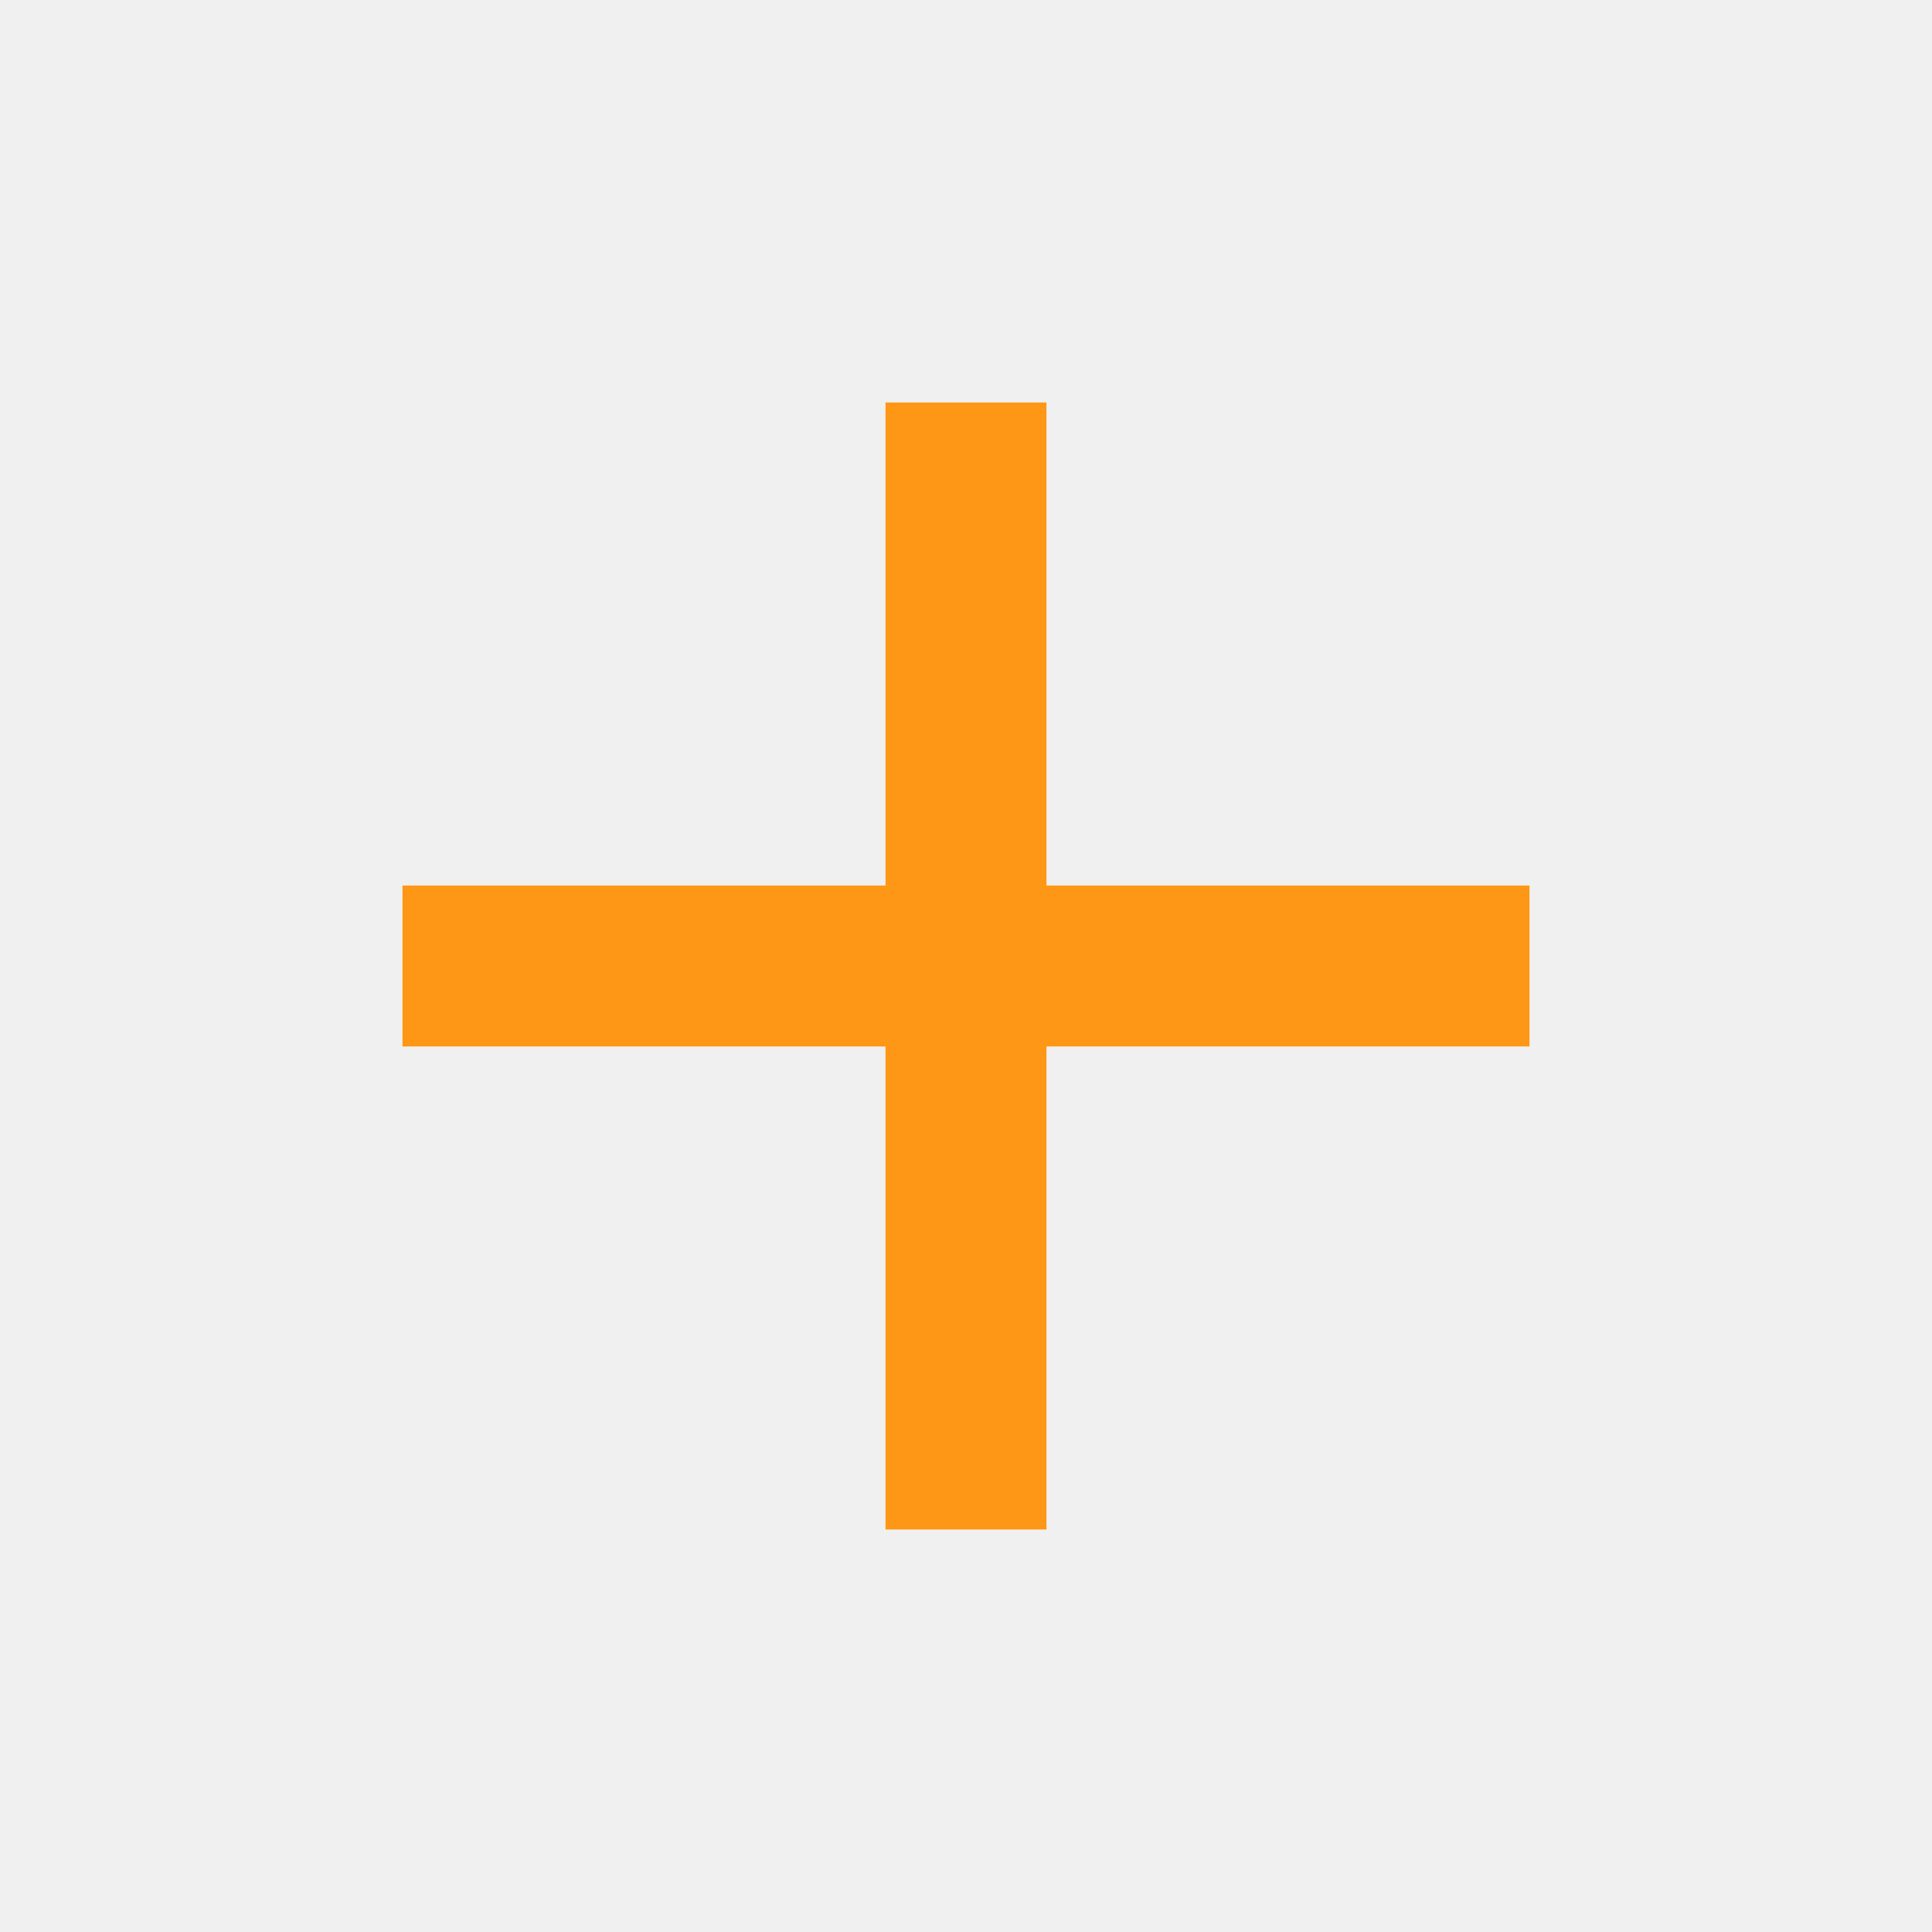
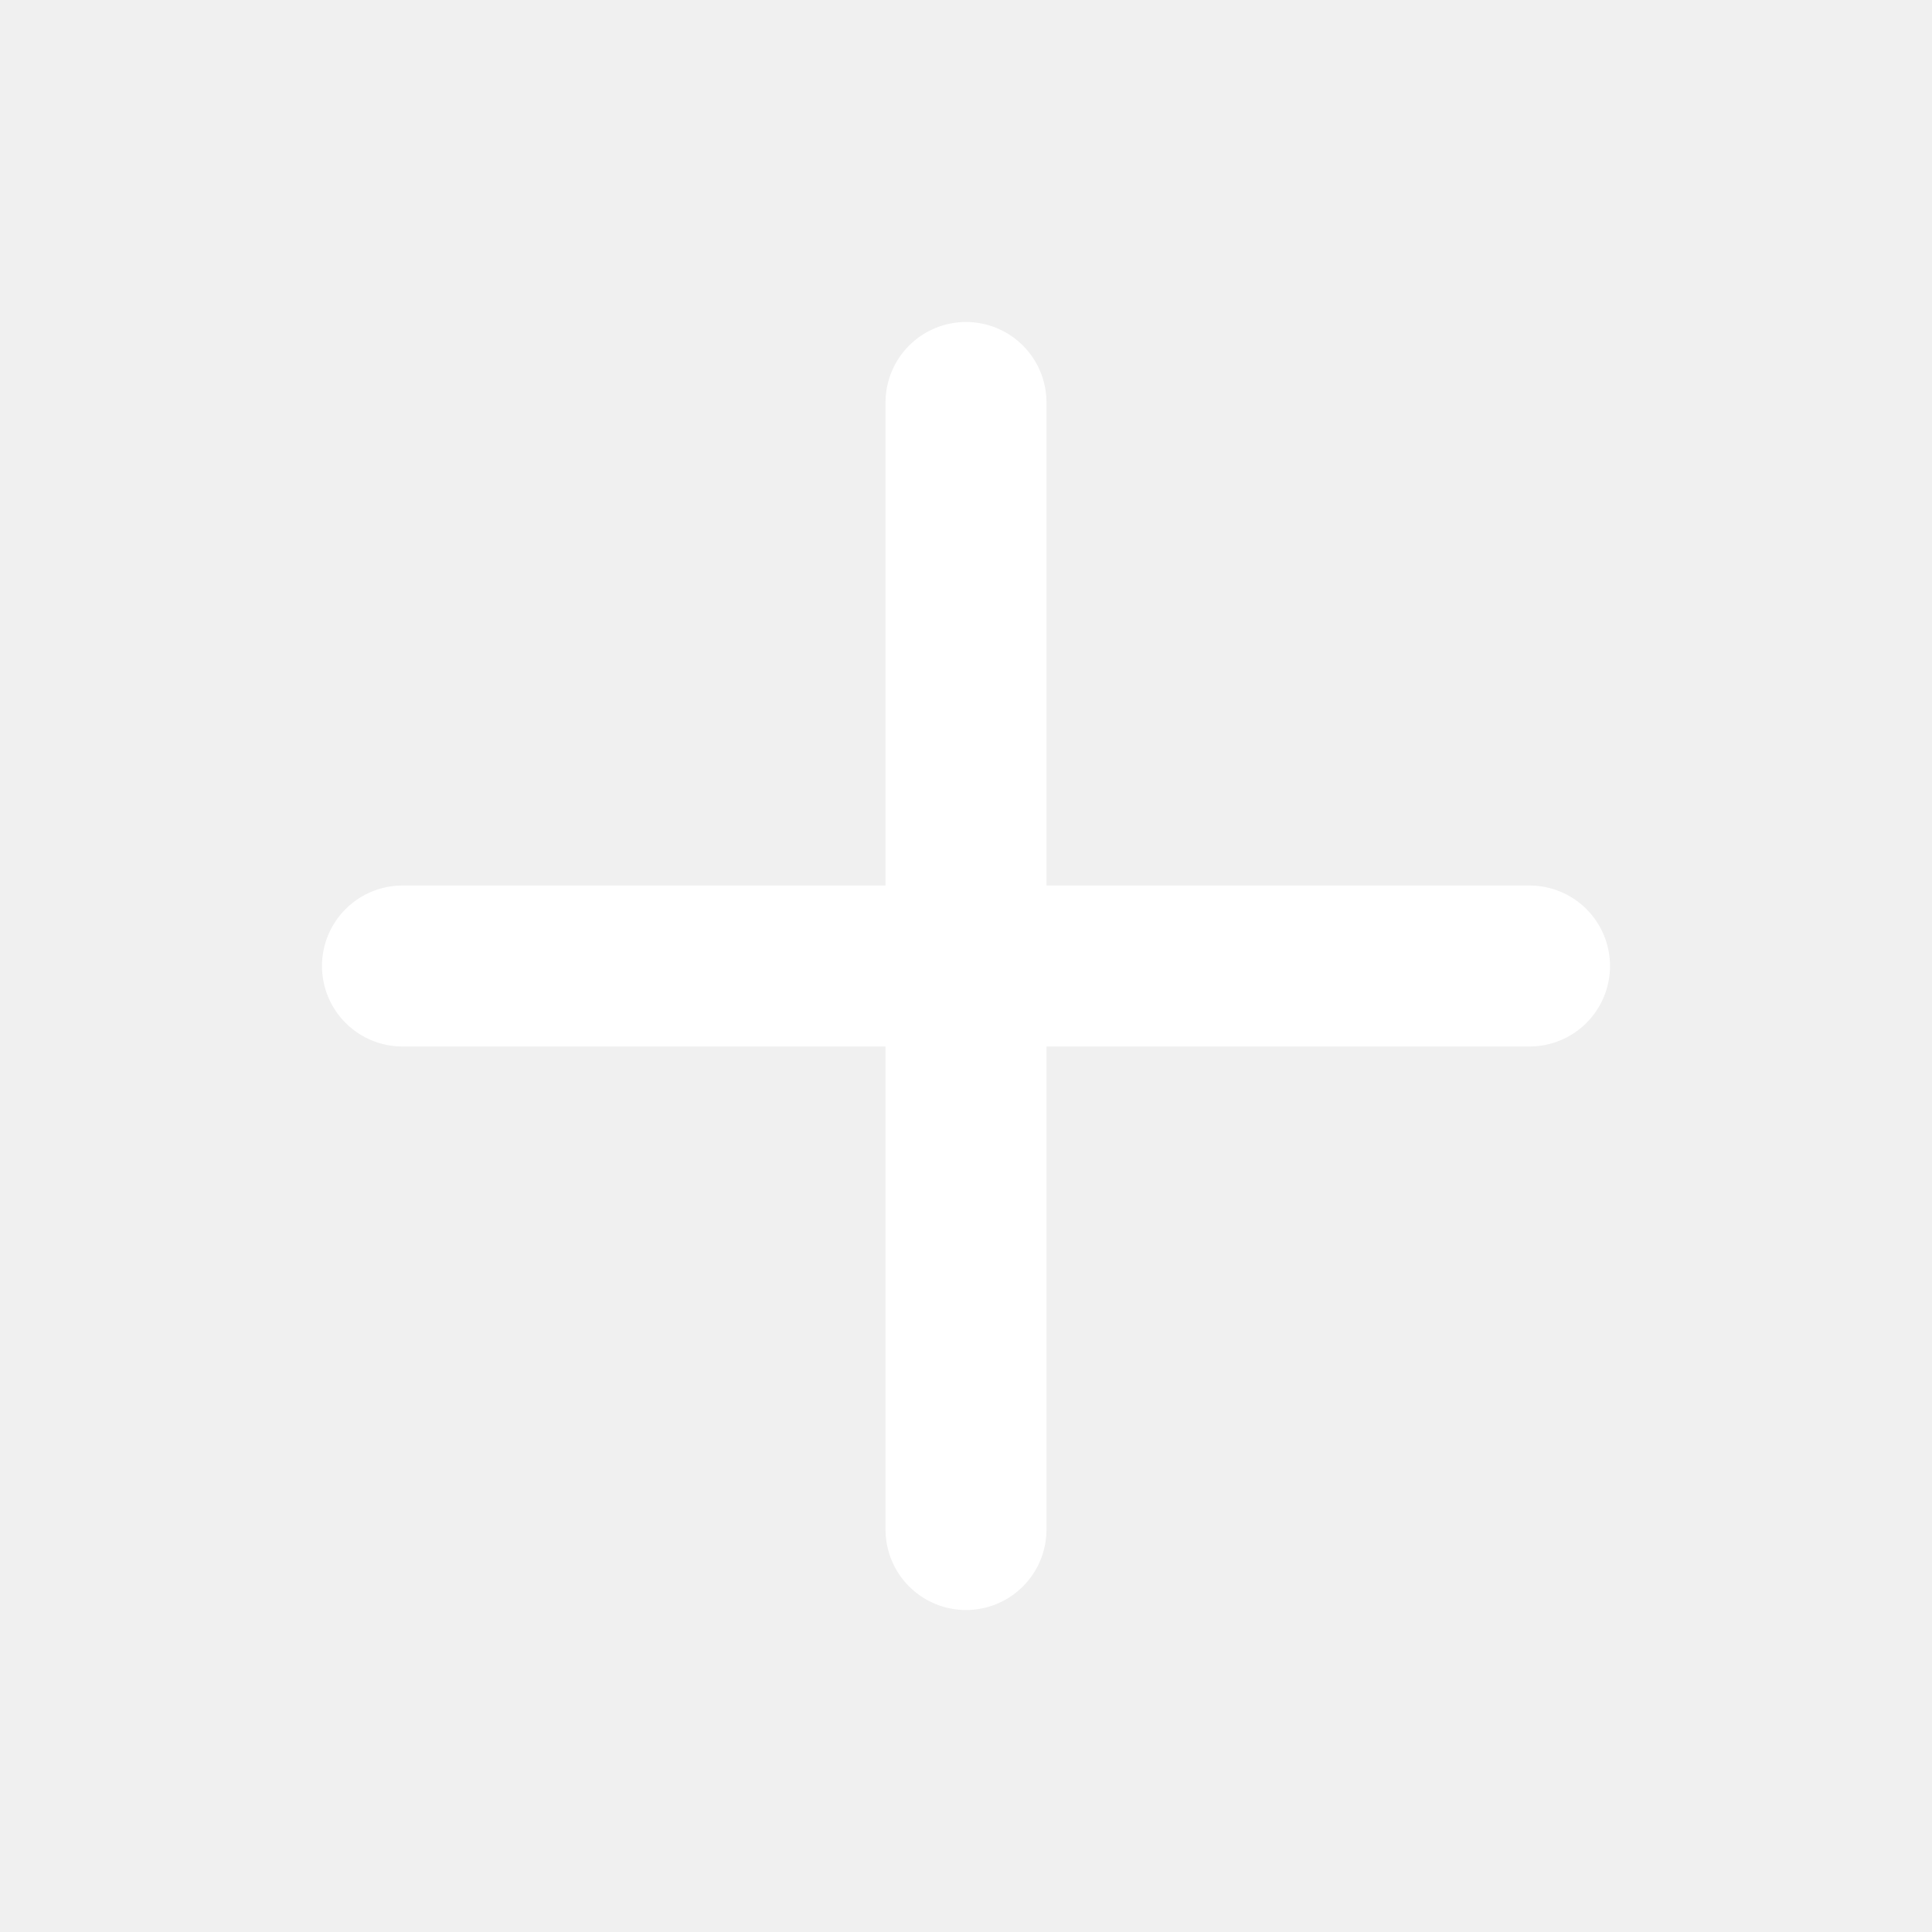
- <svg xmlns="http://www.w3.org/2000/svg" width="28" height="28" viewBox="0 0 28 28" fill="none">
-   <path d="M14 5.833V22.167" stroke-width="2.333" stroke="#FF9716" />
-   <path d="M5.833 14H22.167" stroke-width="2.333" stroke="#FF9716" />
+ <svg xmlns="http://www.w3.org/2000/svg" width="16" height="16" viewBox="0 0 16 16" fill="none">
+   <path d="M3.333 8H12.667" stroke-width="1.333" stroke-linecap="round" stroke-linejoin="round" stroke="white" />
+   <path d="M8 3.333V12.667" stroke-width="1.333" stroke-linecap="round" stroke-linejoin="round" stroke="white" />
</svg>
